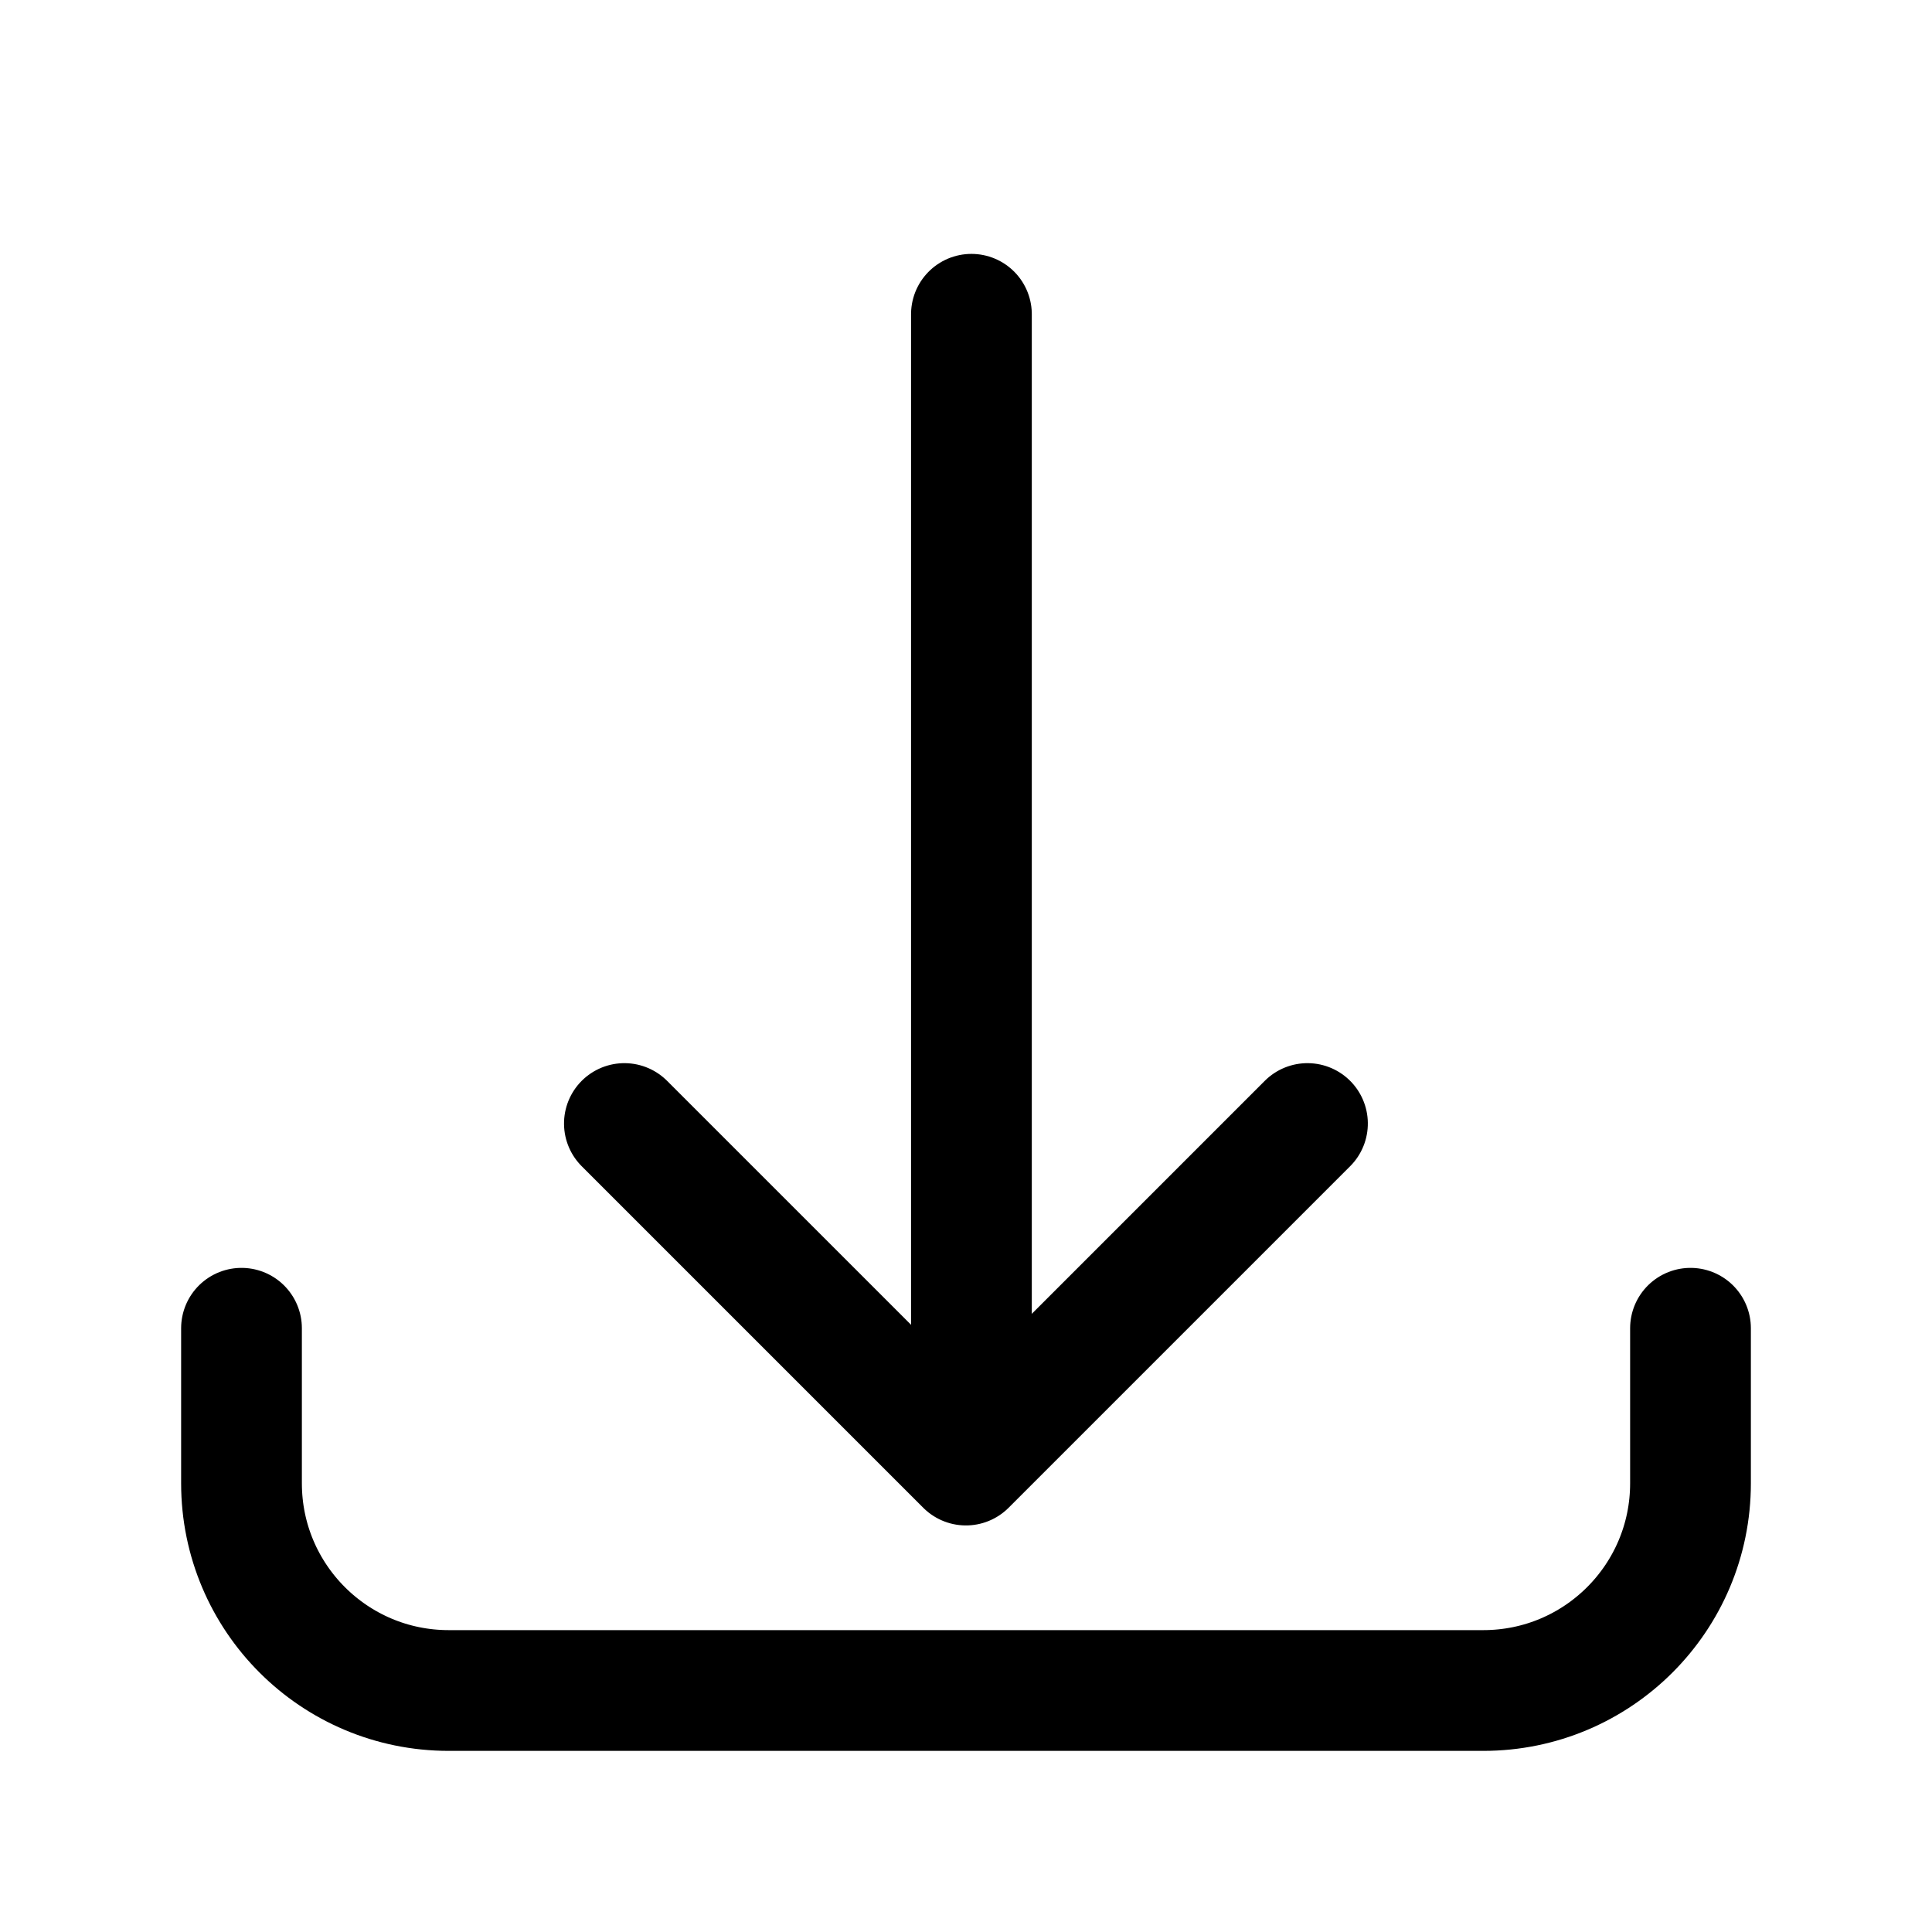
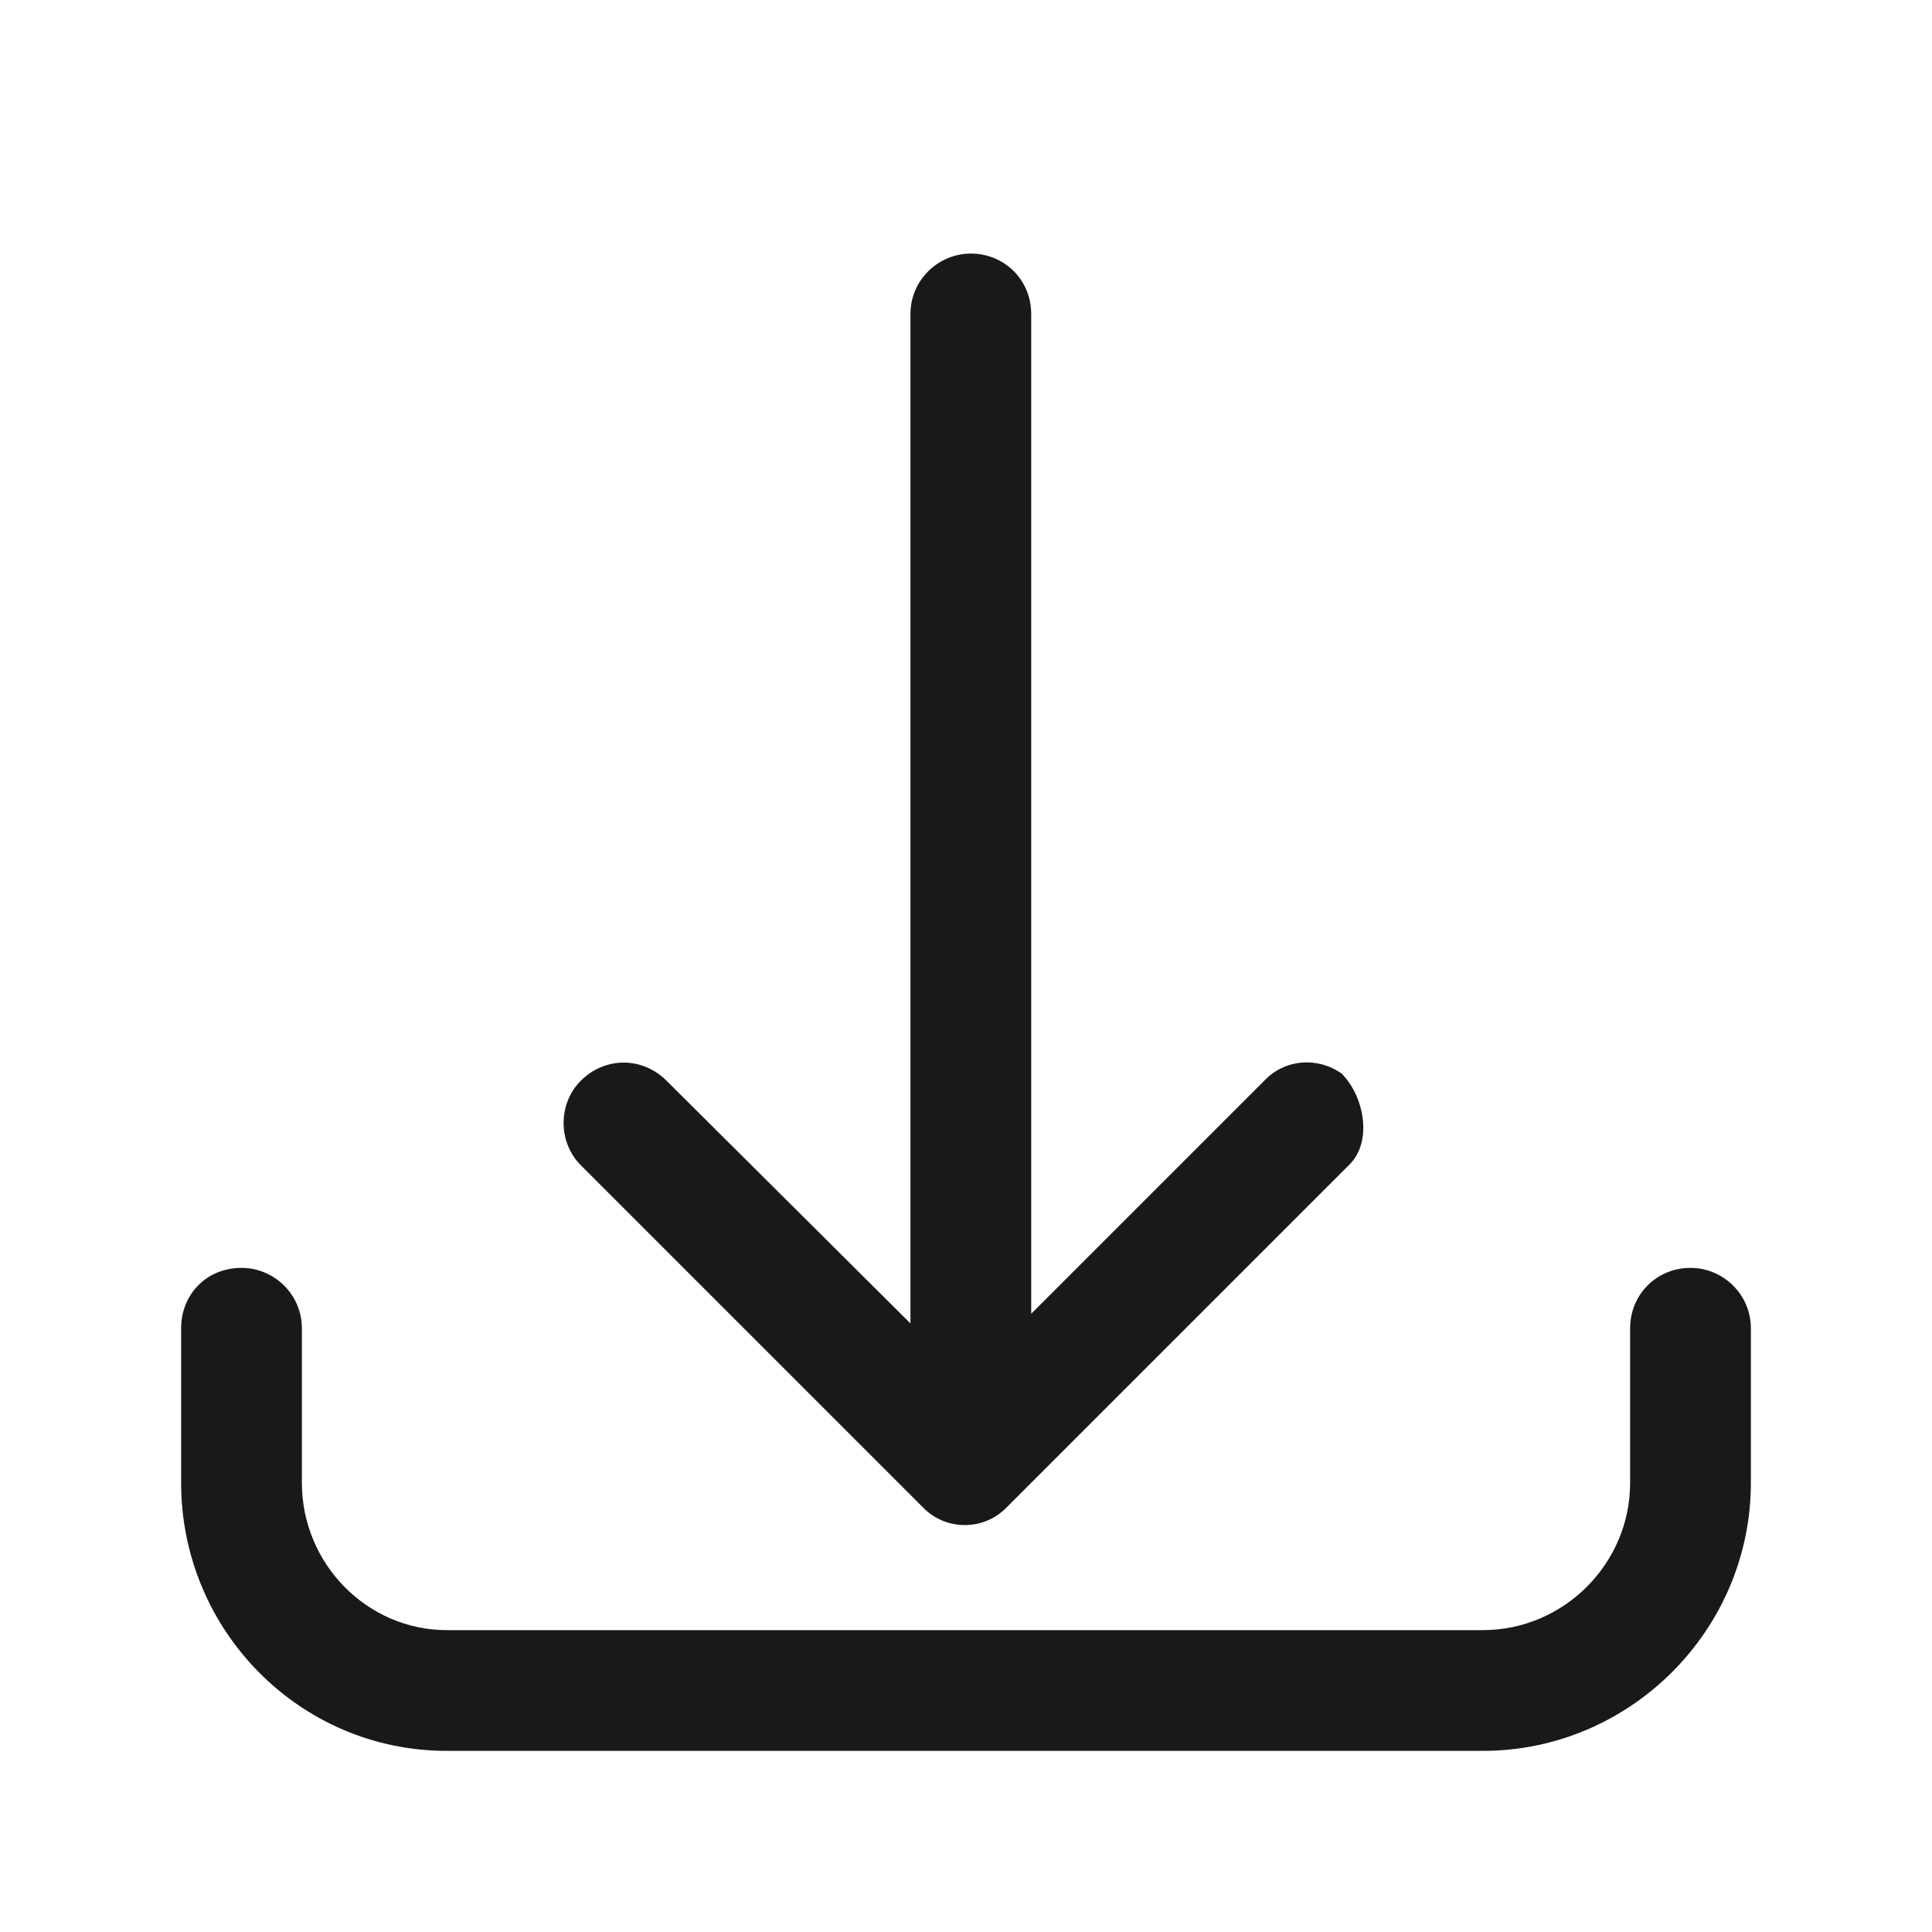
- <svg xmlns="http://www.w3.org/2000/svg" width="16px" height="16px" viewBox="0 0 16 16" version="1.1">
-   <g id="操作/下载" stroke="none" stroke-width="1" fill="none" fill-rule="evenodd" stroke-linecap="round">
-     <g id="编组" transform="translate(5.171573, 2)" stroke="currentColor">
-       <line x1="-1.504" y1="5.02" x2="7.033" y2="5.02" id="直线-12" transform="translate(2.893346, 5) rotate(90) translate(-2.893346, -5) " />
-       <polyline id="路径" stroke-linejoin="round" transform="translate(2.828427, 7.30459) rotate(45) translate(-2.828427, -7.30459) " points="4.828 5.305 4.828 9.305 0.828 9.305" />
-     </g>
-     <path d="M14,11 L14,11 L14,12.284 C14,13.232 13.232,14 12.284,14 L3.716,14 C2.768,14 2,13.232 2,12.284 L2,11 L2,11" id="路径" stroke="currentColor" />
+ <svg xmlns="http://www.w3.org/2000/svg" width="16" height="16" viewBox="0 0 16 16" fill="none">
+   <defs />
+   <mask id="mask413_10146" mask-type="alpha" maskUnits="userSpaceOnUse" x="0" y="0" width="16" height="16">
+     <rect id="下载-download" width="16" height="16" fill="#000000" fill-opacity="1" />
+   </mask>
+   <g mask="url(#mask413_10146)">
+     <path id="形状结合" d="M14 10.5C14.27 10.5 14.5 10.72 14.5 11L14.5 12.28C14.5 13.5 13.5 14.5 12.28 14.5L3.7 14.5C2.48 14.5 1.5 13.5 1.5 12.28L1.5 11C1.5 10.72 1.71 10.5 2 10.5C2.27 10.5 2.5 10.72 2.5 11L2.5 12.28C2.5 12.95 3.04 13.5 3.7 13.5L12.28 13.5C12.95 13.5 13.5 12.95 13.5 12.28L13.5 11C13.5 10.72 13.72 10.5 14 10.5ZM8.04 2.1C8.32 2.1 8.54 2.32 8.54 2.6L8.54 10.88L10.47 8.95C10.64 8.77 10.91 8.75 11.11 8.89C11.3 9.08 11.37 9.46 11.17 9.65L8.34 12.48C8.15 12.68 7.83 12.68 7.64 12.48L4.81 9.65C4.62 9.46 4.62 9.14 4.81 8.95C5.01 8.75 5.32 8.75 5.52 8.95L7.54 10.96L7.54 2.6C7.54 2.32 7.77 2.1 8.04 2.1Z" fill="#191919" fill-opacity="1" fill-rule="nonzero" />
  </g>
</svg>
